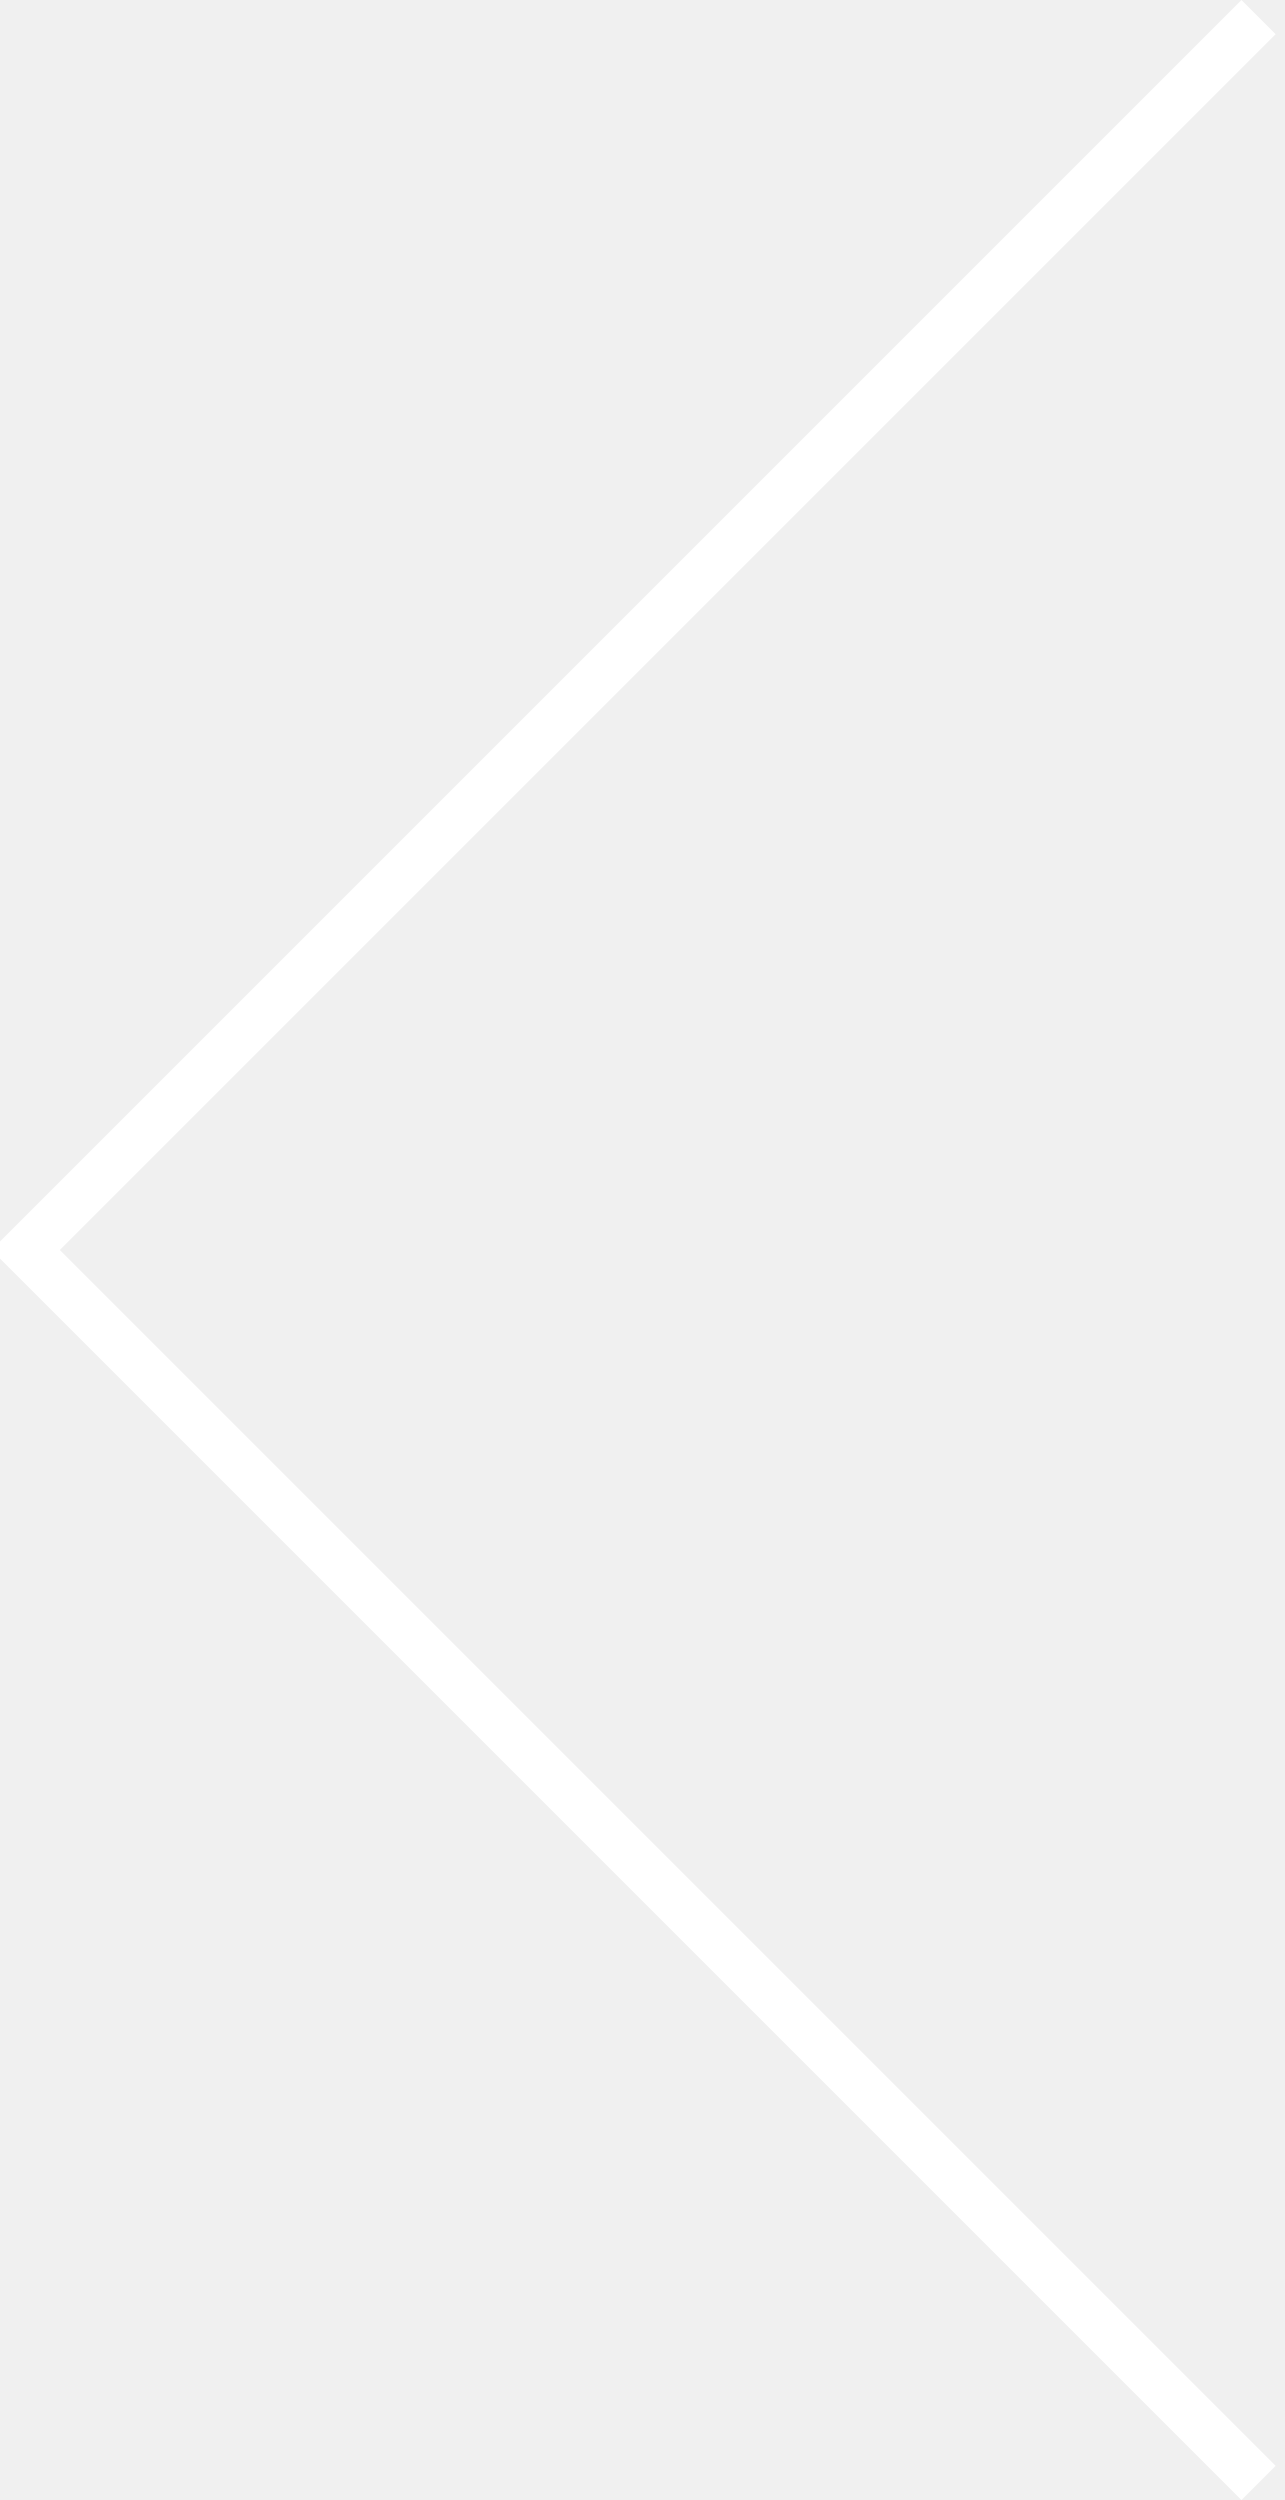
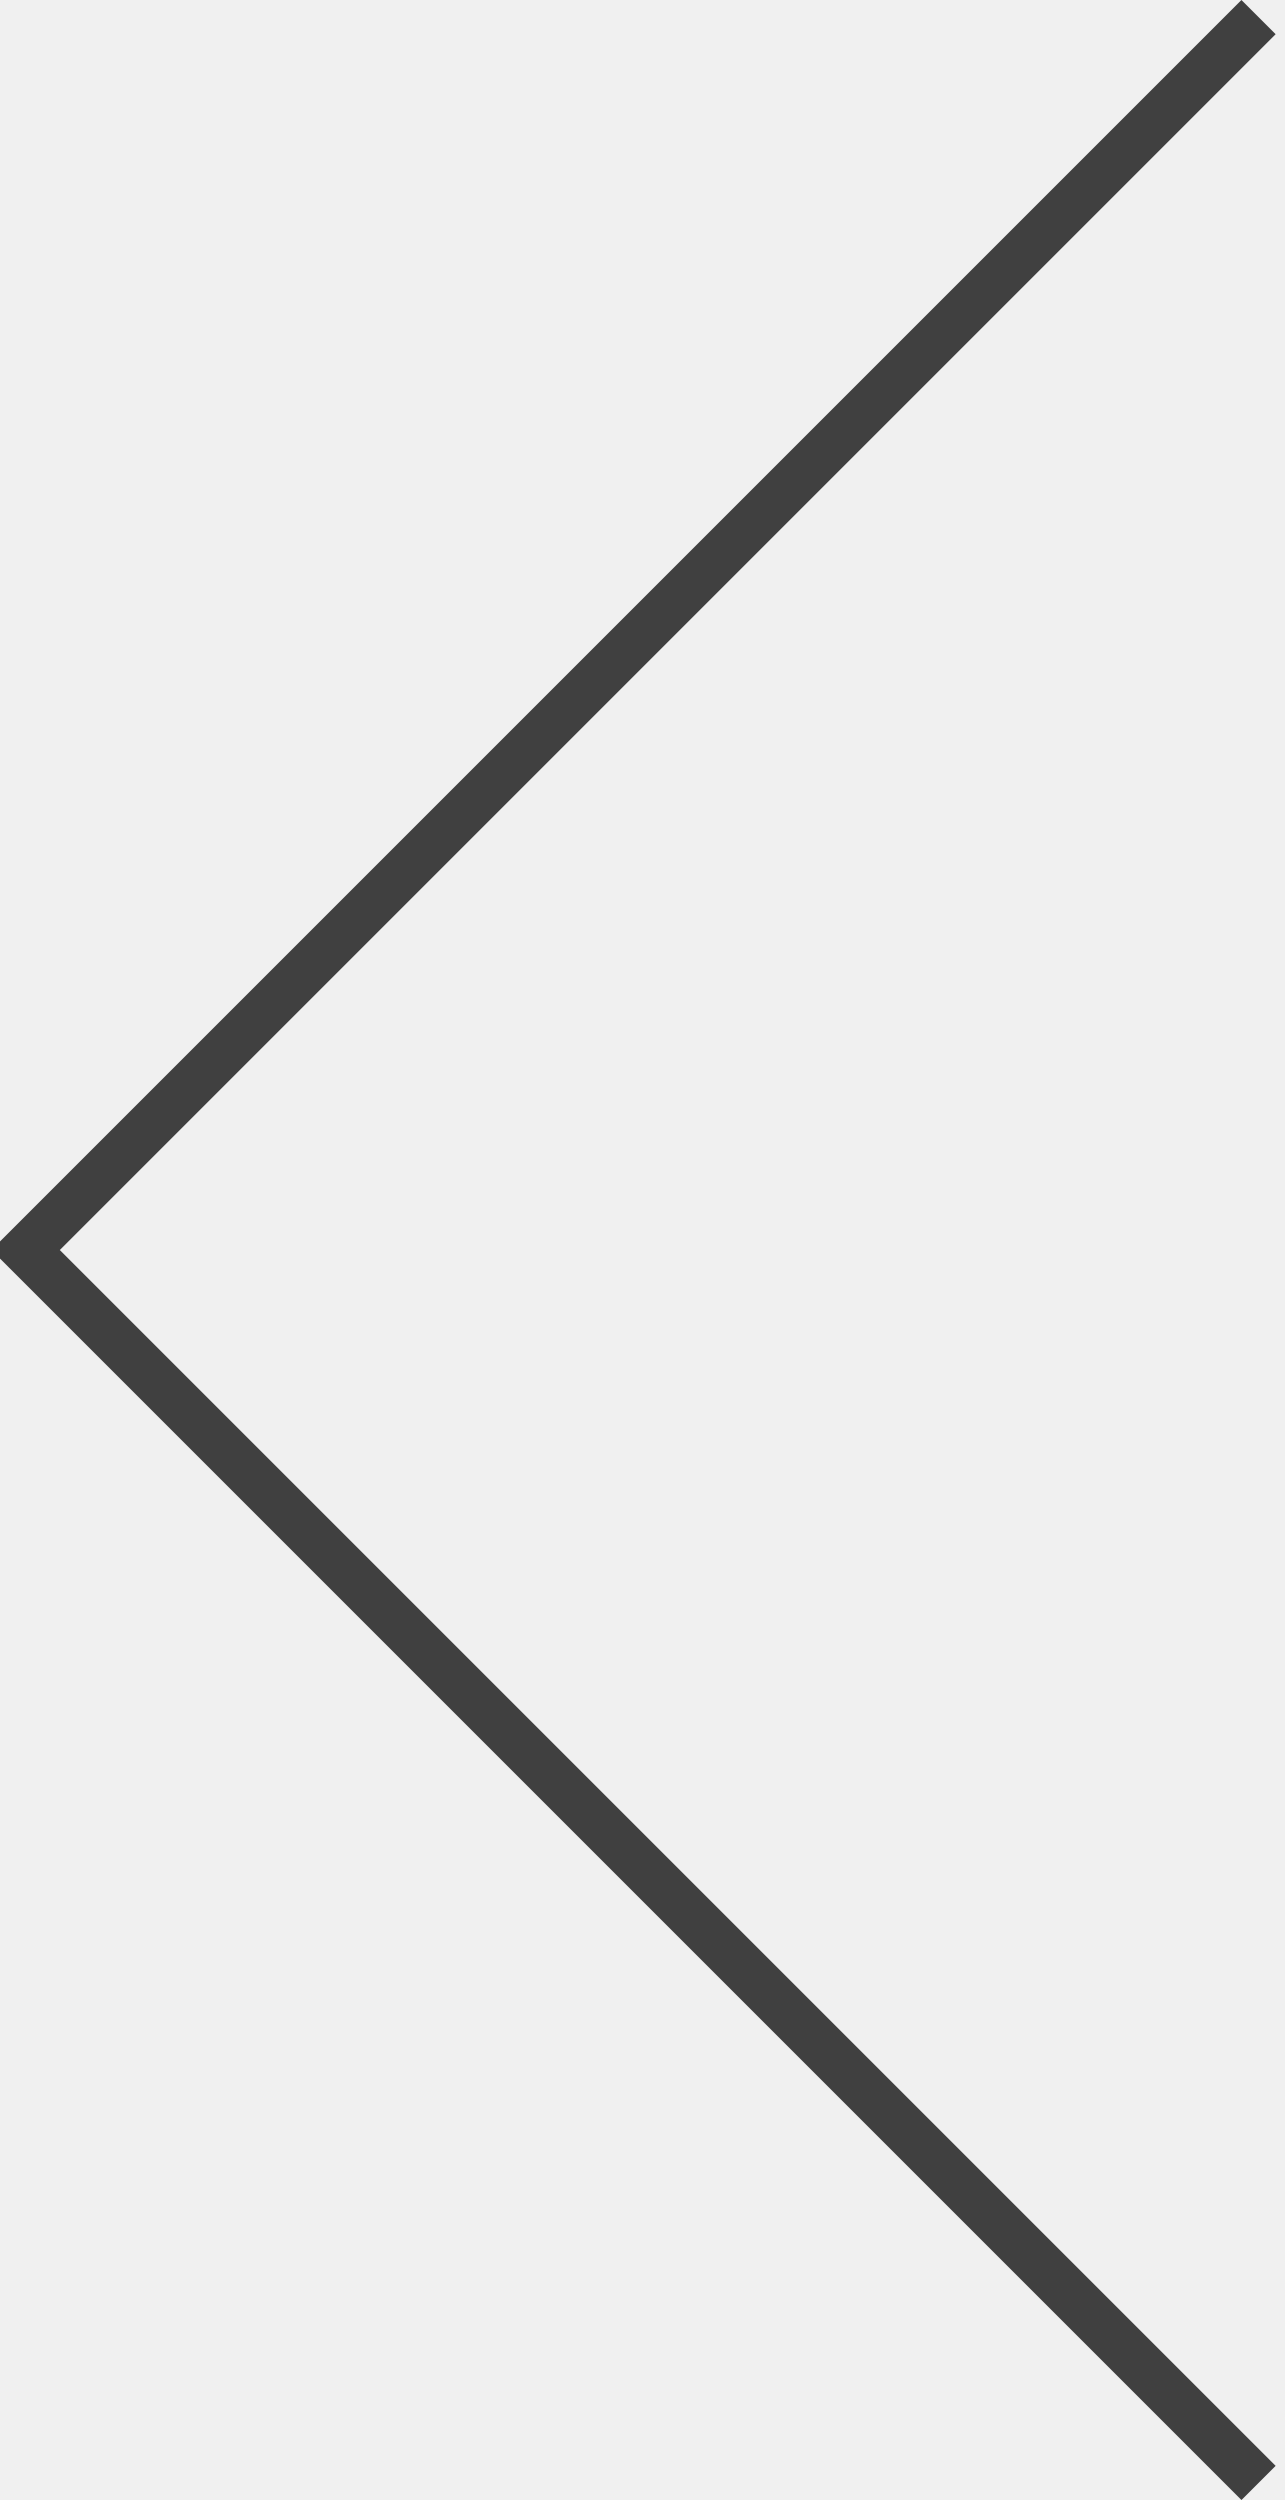
<svg xmlns="http://www.w3.org/2000/svg" width="26.561" height="51.707" viewBox="0 0 26.561 51.707">
-   <path stroke="#fff" stroke-miterlimit="10" d="M26.03 51.354l-25.5-25.5 25.5-25.5" fill="none" />
+   <path stroke="#404040" stroke-miterlimit="10" d="M26.03 51.354l-25.5-25.5 25.5-25.5" fill="none" />
</svg>
